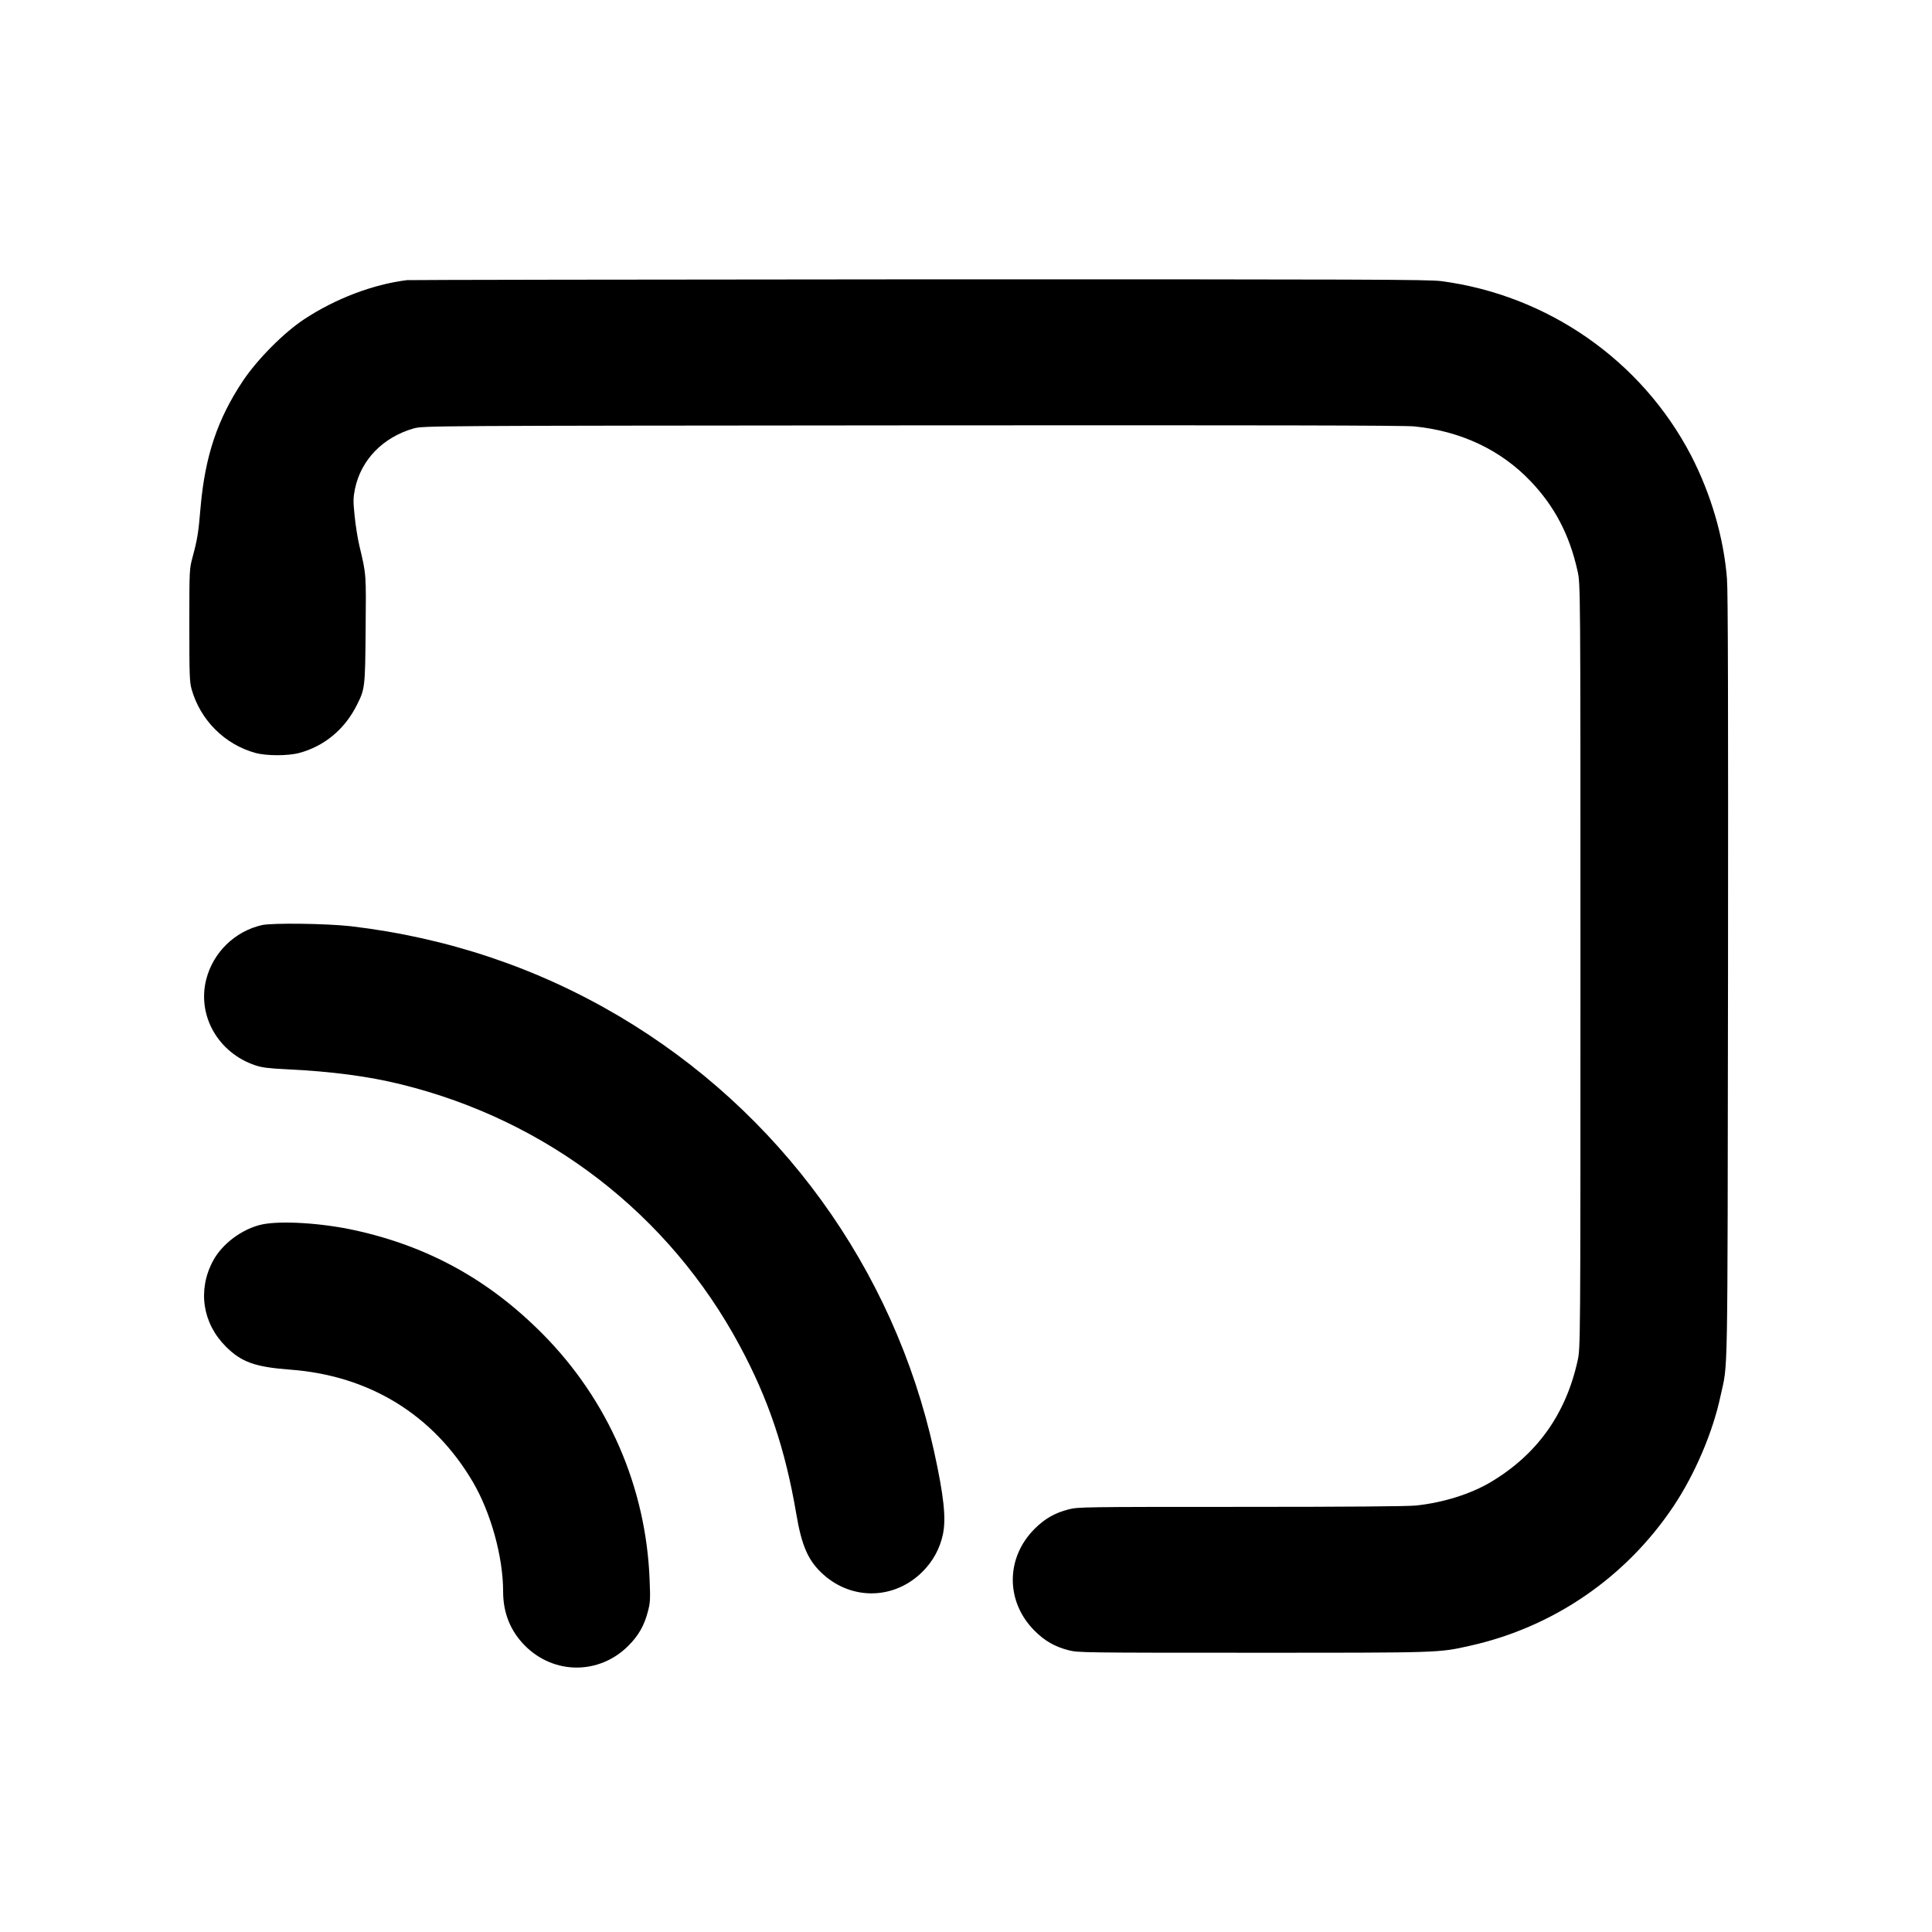
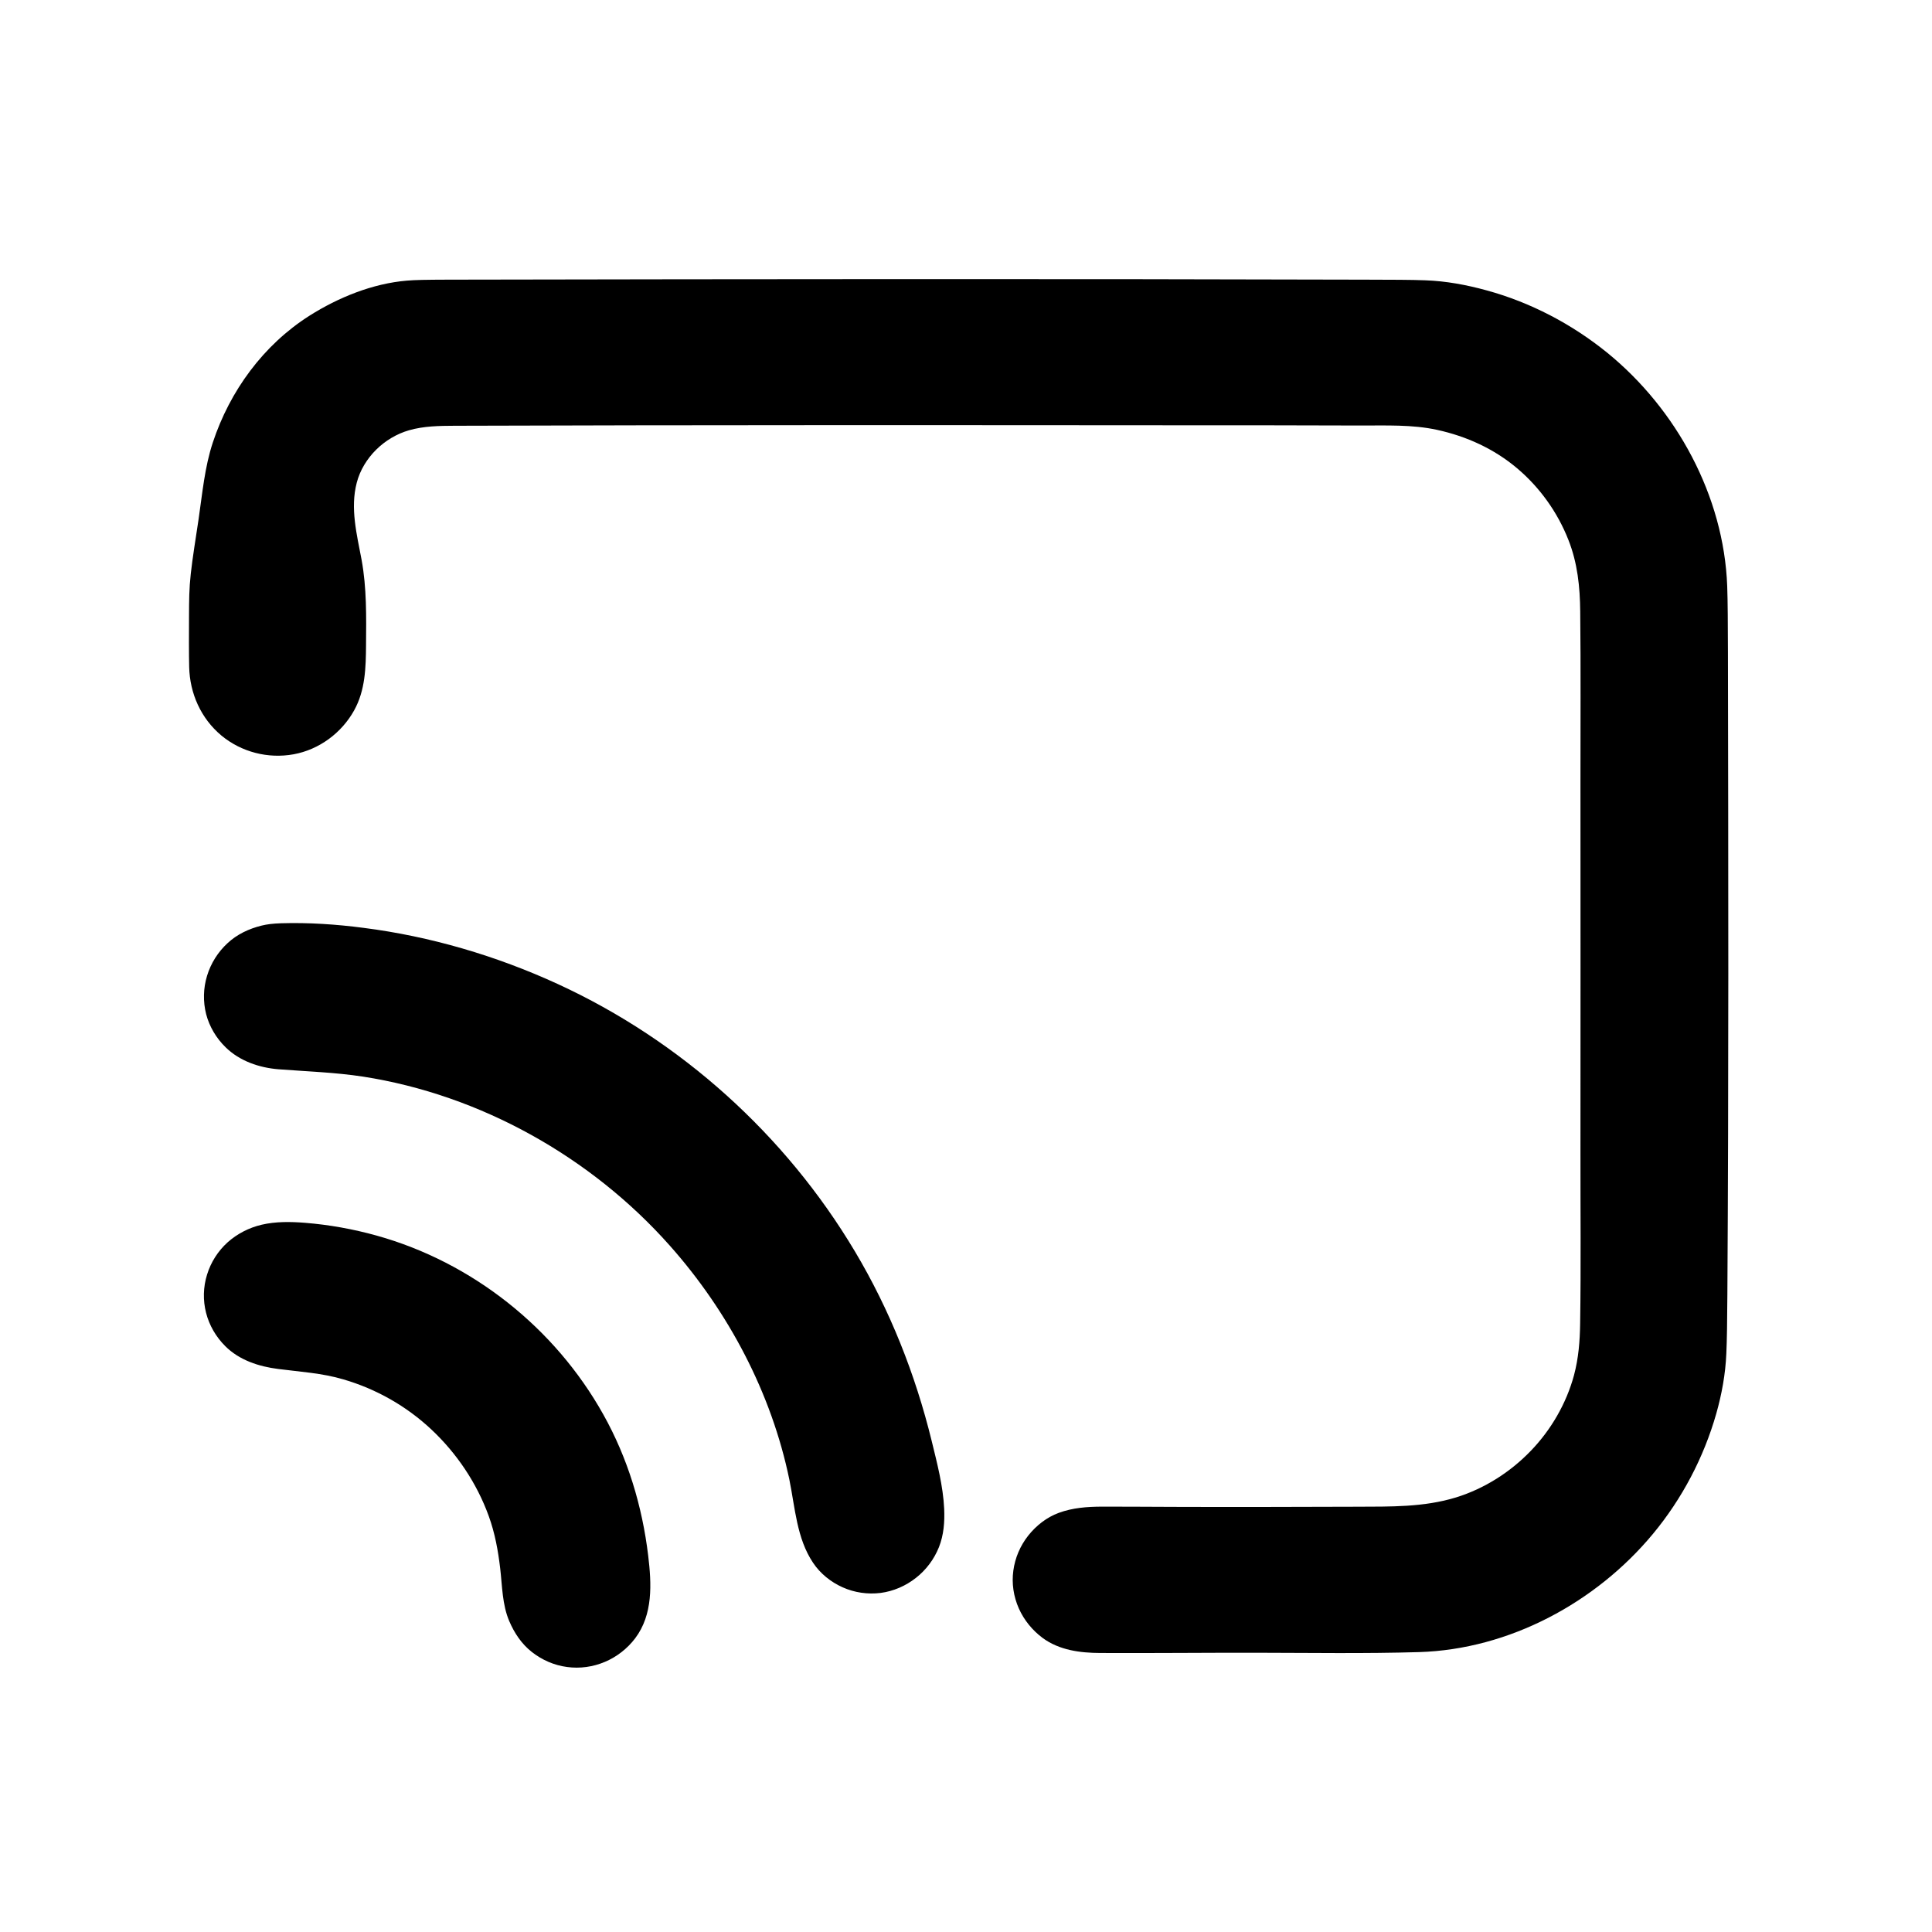
<svg xmlns="http://www.w3.org/2000/svg" width="24" height="24" viewBox="0 0 24 24" fill="none">
-   <path fill="currentColor" fill-rule="evenodd" d="M5.055 3.480C4.630 3.533 4.166 3.711 3.781 3.964C3.523 4.134 3.195 4.466 3.016 4.734C2.702 5.206 2.548 5.664 2.492 6.297C2.466 6.613 2.452 6.700 2.394 6.914C2.352 7.070 2.352 7.070 2.352 7.766C2.352 8.391 2.355 8.470 2.380 8.561C2.489 8.947 2.792 9.248 3.172 9.353C3.309 9.391 3.581 9.391 3.719 9.353C4.030 9.269 4.281 9.059 4.430 8.764C4.534 8.558 4.536 8.545 4.542 7.820C4.548 7.119 4.552 7.148 4.464 6.778C4.442 6.686 4.416 6.517 4.405 6.405C4.386 6.223 4.388 6.184 4.409 6.075C4.484 5.713 4.755 5.433 5.136 5.323C5.258 5.289 5.258 5.289 11.328 5.284C15.680 5.281 17.447 5.284 17.570 5.297C18.147 5.355 18.642 5.588 19.014 5.978C19.311 6.289 19.498 6.645 19.597 7.094C19.633 7.258 19.633 7.258 19.633 12.000C19.633 16.742 19.633 16.742 19.597 16.906C19.450 17.570 19.092 18.069 18.519 18.411C18.269 18.559 17.931 18.666 17.591 18.702C17.492 18.713 16.727 18.719 15.417 18.719C13.455 18.719 13.392 18.720 13.275 18.750C13.103 18.794 12.978 18.866 12.852 18.992C12.491 19.353 12.491 19.897 12.852 20.258C12.978 20.384 13.103 20.456 13.275 20.500C13.392 20.530 13.456 20.531 15.556 20.531C17.903 20.531 17.866 20.533 18.262 20.444C19.298 20.213 20.198 19.595 20.789 18.711C21.053 18.316 21.277 17.794 21.373 17.341C21.467 16.906 21.459 17.334 21.466 12.141C21.469 8.834 21.466 7.334 21.453 7.188C21.413 6.677 21.253 6.133 21.006 5.656C20.392 4.478 19.227 3.666 17.902 3.492C17.738 3.472 17.003 3.469 11.409 3.470C7.941 3.472 5.081 3.477 5.055 3.480Z M3.253 11.492C2.917 11.569 2.648 11.830 2.562 12.166C2.447 12.617 2.711 13.080 3.172 13.234C3.252 13.261 3.333 13.272 3.562 13.283C4.114 13.309 4.578 13.370 4.981 13.470C6.800 13.917 8.312 15.084 9.189 16.717C9.545 17.378 9.755 18.003 9.891 18.802C9.959 19.208 10.042 19.394 10.230 19.561C10.592 19.884 11.116 19.869 11.461 19.523C11.589 19.395 11.675 19.239 11.713 19.061C11.755 18.863 11.725 18.583 11.602 18.023C11.102 15.756 9.686 13.803 7.688 12.622C6.673 12.022 5.555 11.647 4.359 11.506C4.059 11.472 3.381 11.463 3.253 11.492Z M3.253 15.211C3.009 15.264 2.756 15.453 2.644 15.667C2.453 16.027 2.516 16.438 2.805 16.727C2.998 16.920 3.166 16.981 3.602 17.014C4.586 17.086 5.381 17.573 5.872 18.406C6.097 18.788 6.250 19.339 6.250 19.772C6.250 20.038 6.342 20.264 6.523 20.445C6.883 20.805 7.445 20.805 7.805 20.445C7.931 20.319 8.003 20.194 8.048 20.020C8.077 19.911 8.080 19.870 8.070 19.633C8.028 18.478 7.556 17.392 6.739 16.569C6.073 15.898 5.320 15.483 4.409 15.283C3.997 15.192 3.486 15.161 3.253 15.211Z" />
+   <path fill="currentColor" fill-rule="evenodd" d="M5.055 3.486C4.628 3.522 4.203 3.695 3.844 3.922C3.271 4.286 2.856 4.856 2.644 5.496C2.542 5.804 2.514 6.129 2.467 6.449C2.432 6.682 2.391 6.935 2.370 7.126C2.349 7.318 2.349 7.449 2.348 7.652C2.347 7.855 2.346 8.131 2.350 8.286C2.358 8.615 2.496 8.924 2.749 9.136C2.998 9.343 3.330 9.428 3.648 9.370C3.964 9.312 4.243 9.106 4.399 8.825C4.538 8.576 4.545 8.293 4.547 8.015C4.550 7.661 4.556 7.305 4.492 6.955C4.433 6.640 4.348 6.314 4.432 5.995C4.472 5.841 4.560 5.698 4.672 5.587C4.785 5.475 4.928 5.389 5.081 5.345C5.266 5.292 5.457 5.290 5.648 5.289C8.643 5.279 11.639 5.281 14.635 5.283C15.390 5.283 16.145 5.283 16.900 5.286C17.216 5.287 17.542 5.272 17.853 5.340C18.218 5.420 18.559 5.575 18.846 5.817C19.128 6.055 19.348 6.363 19.483 6.706C19.597 6.994 19.627 7.291 19.630 7.596C19.638 8.305 19.632 9.014 19.633 9.722C19.634 11.251 19.634 12.780 19.633 14.309C19.632 15.020 19.640 15.732 19.629 16.443C19.626 16.661 19.609 16.872 19.553 17.083C19.458 17.434 19.268 17.762 19.016 18.023C18.761 18.288 18.440 18.492 18.089 18.601C17.686 18.725 17.271 18.715 16.854 18.717C16.100 18.719 15.345 18.722 14.591 18.719C14.228 18.718 13.880 18.715 13.685 18.716C13.503 18.717 13.325 18.730 13.153 18.793C13.003 18.848 12.872 18.951 12.773 19.076C12.674 19.201 12.609 19.353 12.588 19.511C12.566 19.670 12.591 19.833 12.656 19.980C12.721 20.126 12.825 20.253 12.953 20.348C13.160 20.500 13.419 20.533 13.668 20.534C14.313 20.537 14.958 20.530 15.603 20.531C16.278 20.532 16.954 20.543 17.628 20.523C18.747 20.489 19.825 19.909 20.534 19.054C20.895 18.619 21.165 18.105 21.320 17.561C21.389 17.317 21.434 17.070 21.445 16.817C21.453 16.649 21.456 16.406 21.458 16.081C21.475 13.421 21.470 10.761 21.465 8.101C21.464 7.757 21.463 7.472 21.456 7.280C21.414 6.162 20.827 5.083 19.966 4.382C19.526 4.025 19.011 3.755 18.463 3.606C18.215 3.538 17.962 3.491 17.705 3.482C17.534 3.475 17.284 3.475 16.953 3.474C13.157 3.463 9.362 3.467 5.567 3.474C5.293 3.475 5.163 3.477 5.055 3.486ZM3.250 11.498C3.092 11.537 2.945 11.606 2.826 11.717C2.707 11.827 2.619 11.967 2.572 12.122C2.525 12.276 2.521 12.442 2.561 12.599C2.602 12.755 2.687 12.897 2.803 13.010C2.977 13.181 3.221 13.264 3.461 13.283C3.811 13.310 4.161 13.321 4.509 13.374C5.968 13.601 7.343 14.372 8.321 15.474C9.049 16.294 9.584 17.305 9.806 18.382C9.877 18.729 9.897 19.111 10.100 19.413C10.189 19.547 10.321 19.653 10.467 19.718C10.614 19.784 10.779 19.808 10.939 19.788C11.099 19.767 11.251 19.701 11.378 19.601C11.505 19.502 11.604 19.369 11.664 19.219C11.724 19.067 11.736 18.906 11.729 18.744C11.716 18.460 11.641 18.176 11.574 17.901C11.371 17.073 11.056 16.276 10.618 15.542C9.756 14.097 8.457 12.926 6.927 12.223C6.165 11.873 5.347 11.632 4.515 11.526C4.178 11.482 3.834 11.459 3.494 11.469C3.384 11.473 3.322 11.481 3.250 11.498ZM3.250 15.214C3.093 15.251 2.947 15.326 2.827 15.433C2.708 15.541 2.619 15.680 2.572 15.834C2.524 15.988 2.520 16.153 2.560 16.309C2.600 16.465 2.683 16.607 2.797 16.721C2.972 16.897 3.217 16.976 3.457 17.006C3.728 17.041 4.002 17.057 4.265 17.135C4.673 17.254 5.047 17.466 5.357 17.756C5.674 18.053 5.923 18.424 6.071 18.832C6.148 19.044 6.188 19.264 6.214 19.487C6.239 19.702 6.239 19.935 6.326 20.138C6.390 20.287 6.478 20.420 6.606 20.521C6.733 20.621 6.884 20.687 7.044 20.708C7.203 20.730 7.367 20.707 7.515 20.644C7.662 20.582 7.793 20.480 7.890 20.352C8.114 20.055 8.094 19.674 8.052 19.324C7.978 18.710 7.798 18.113 7.495 17.572C6.894 16.496 5.866 15.680 4.679 15.349C4.388 15.268 4.089 15.214 3.788 15.190C3.610 15.176 3.425 15.173 3.250 15.214Z" />
</svg>
